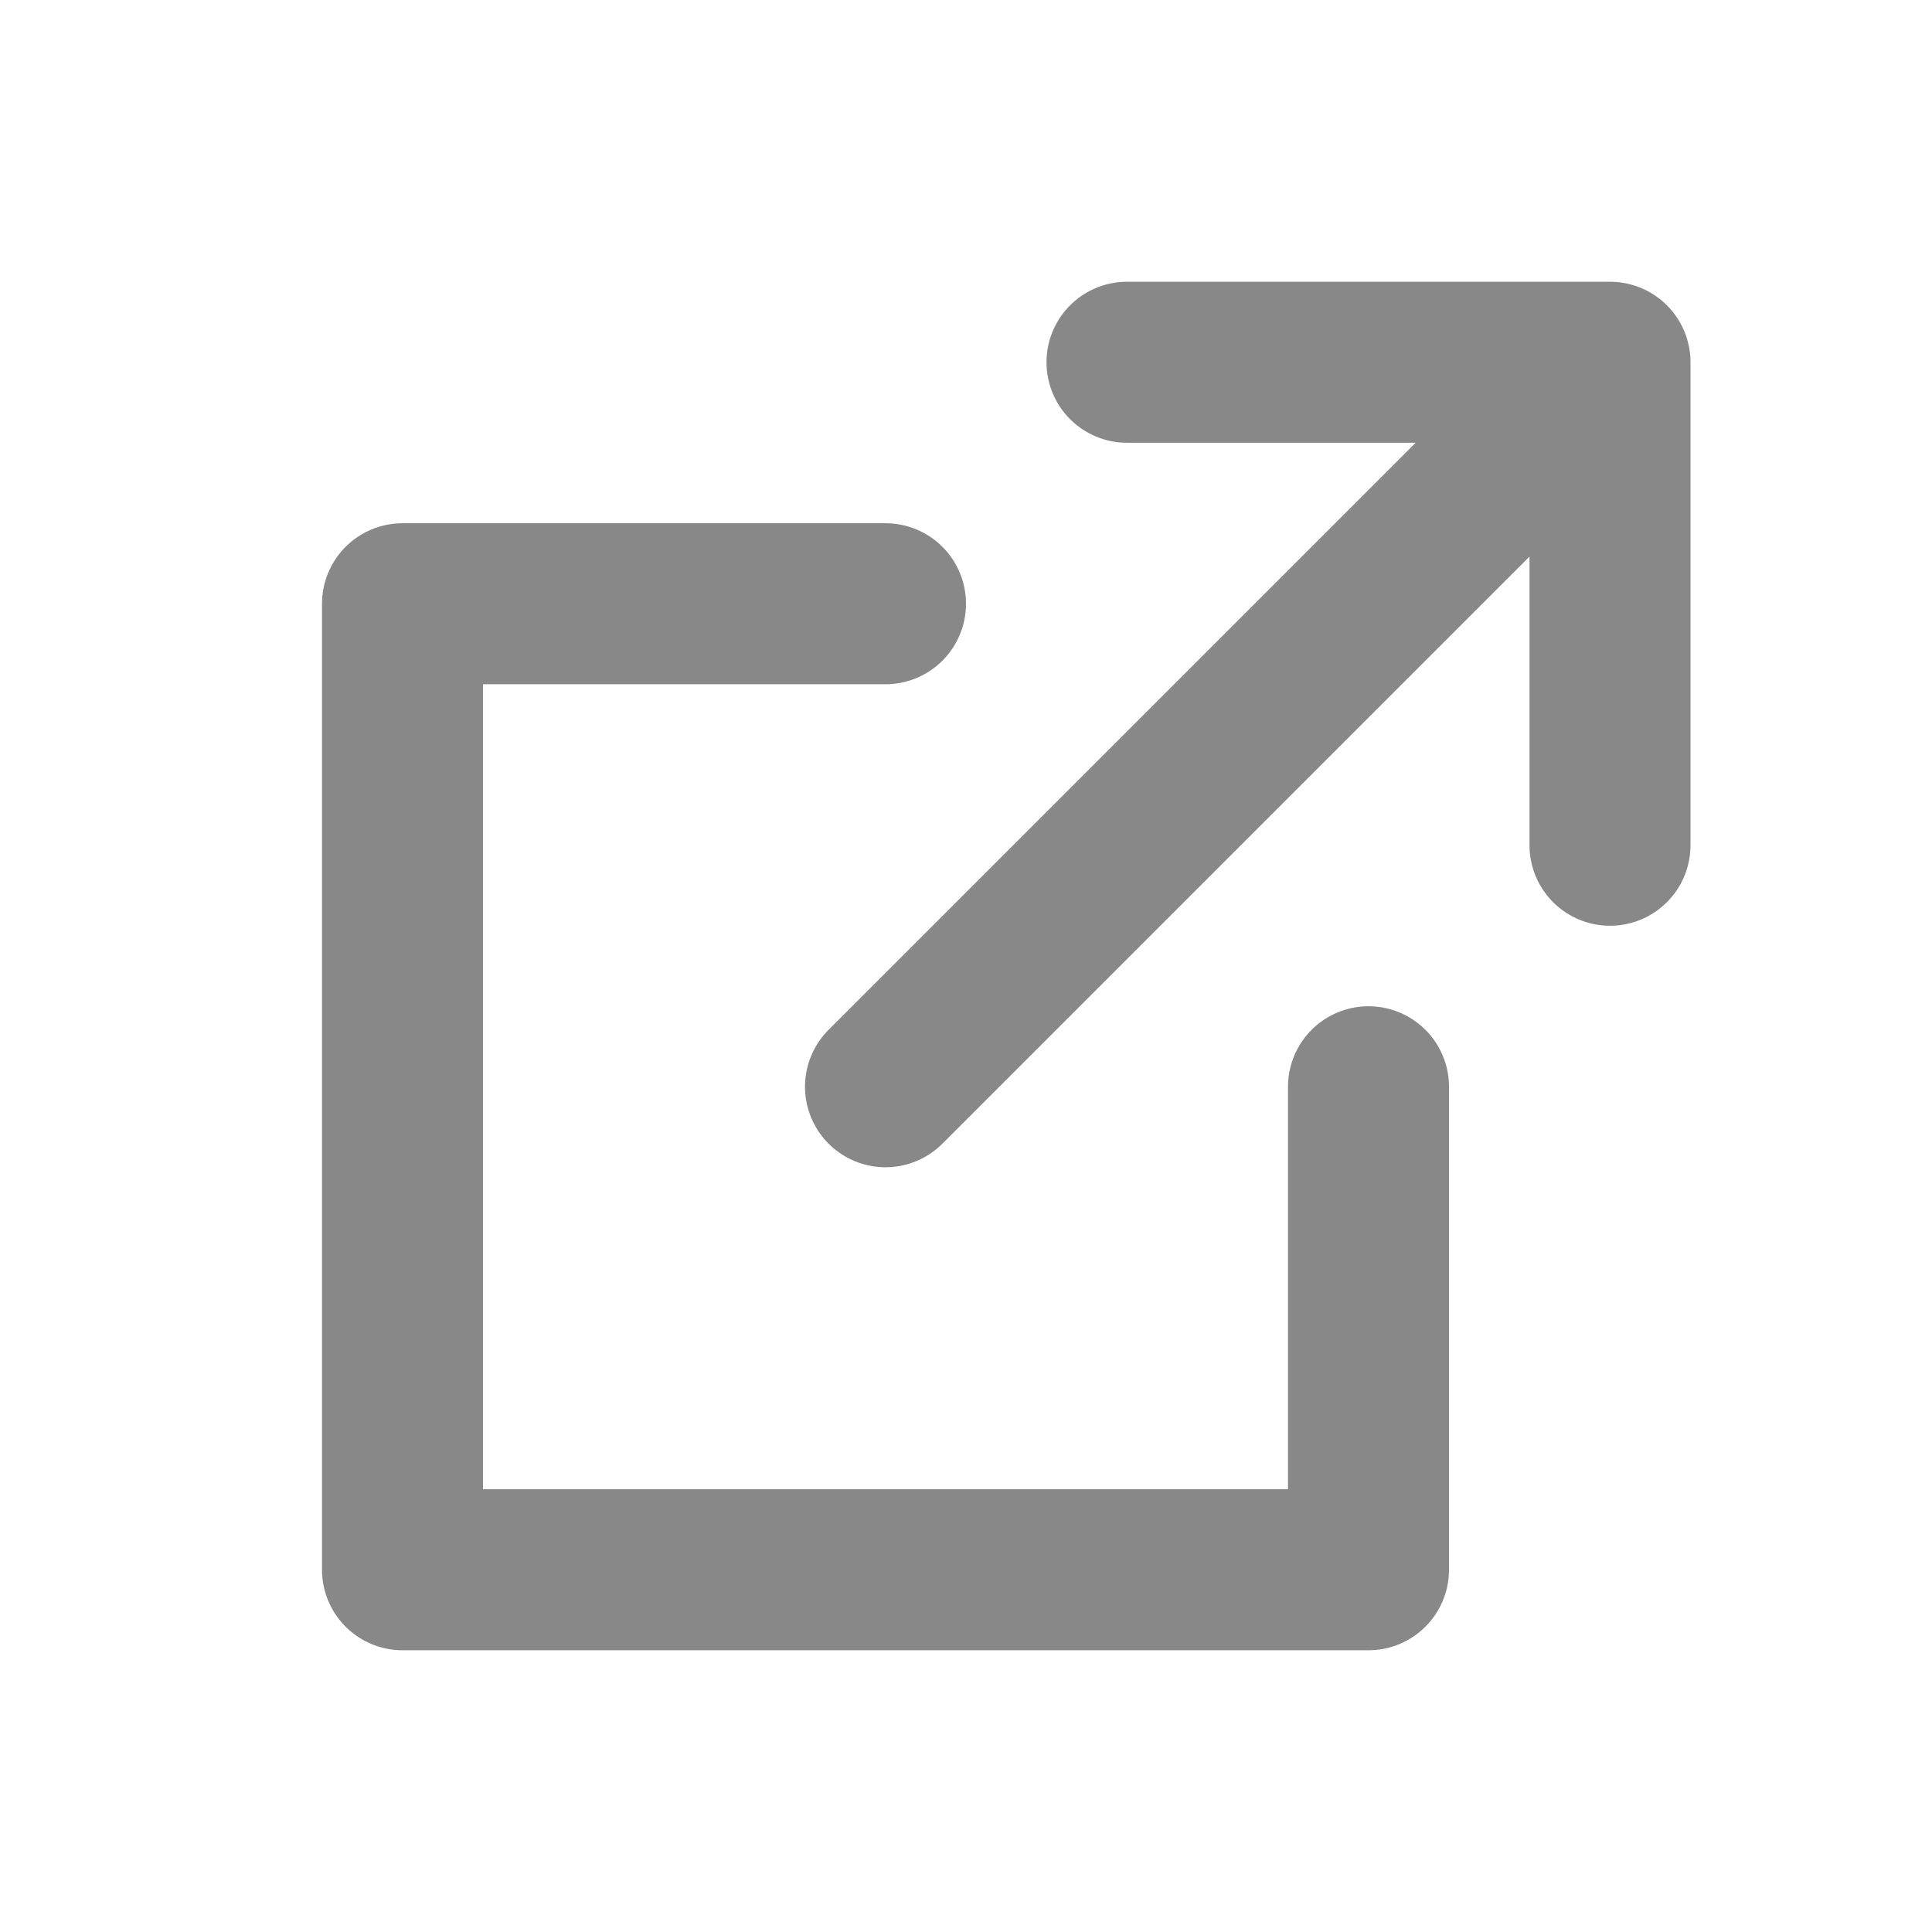
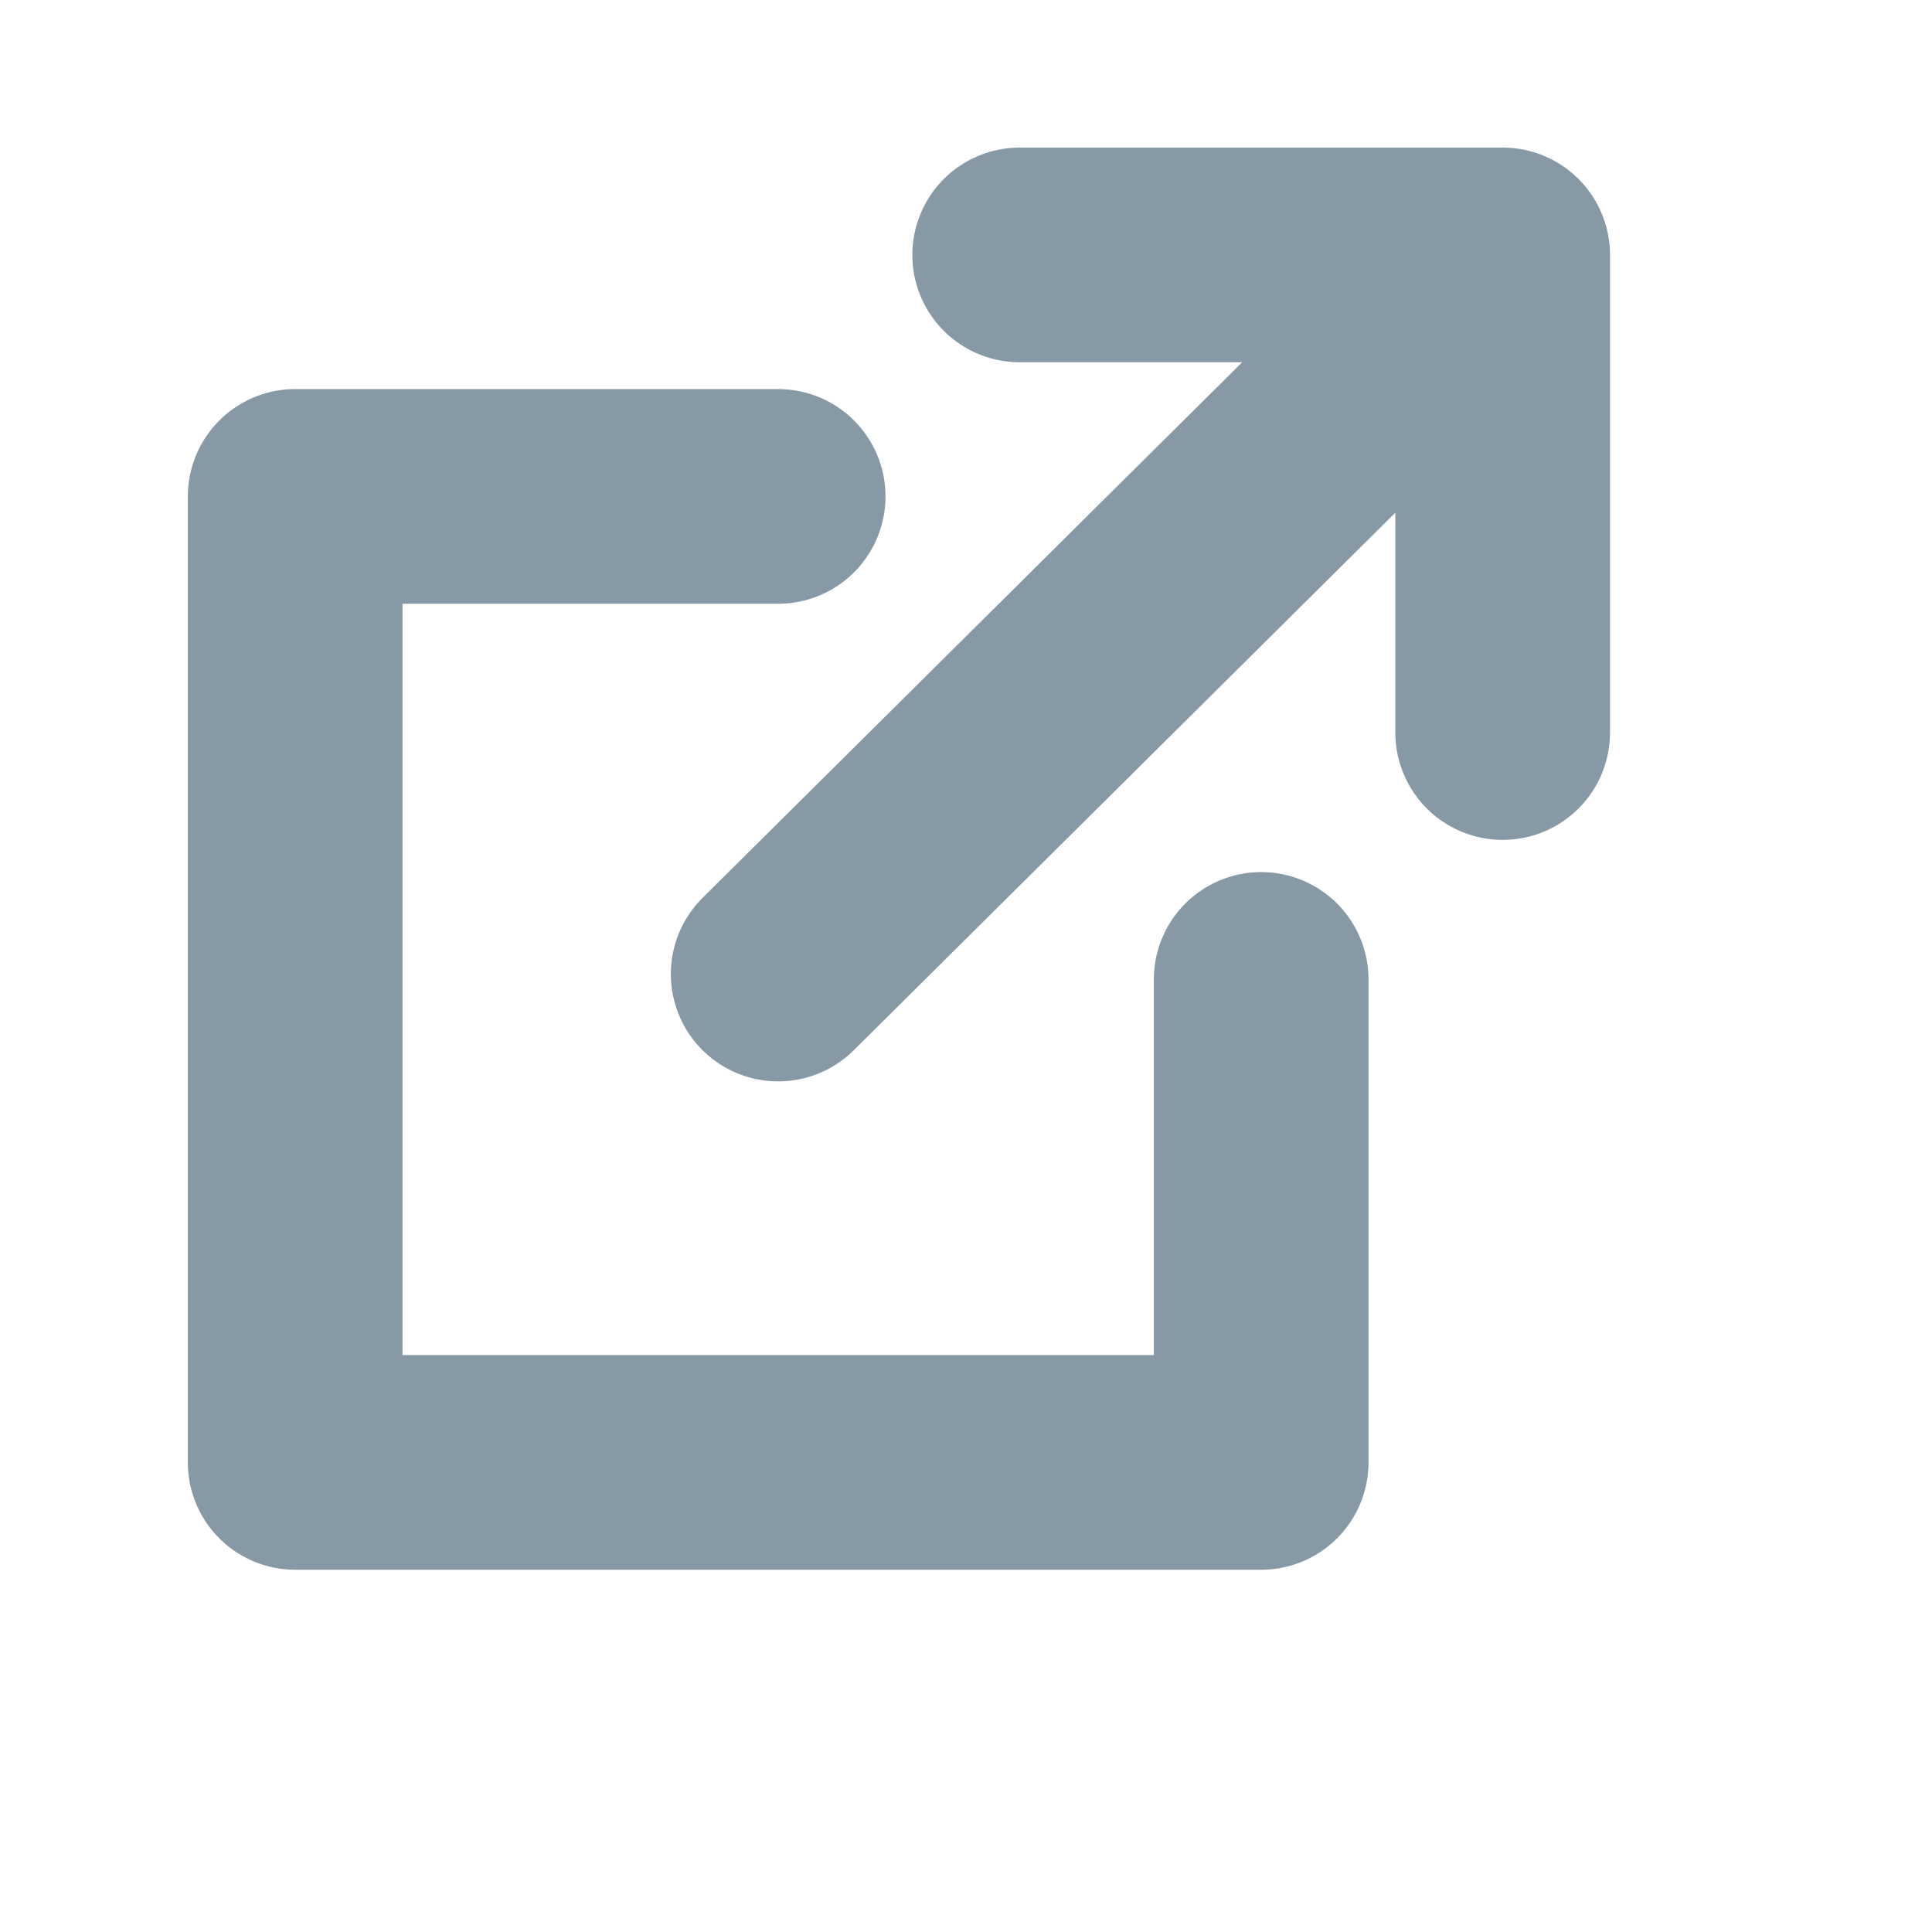
- <svg xmlns="http://www.w3.org/2000/svg" width="24px" height="24px" viewBox="0 0 24 24" version="1.1" id="svg7">
+ <svg xmlns="http://www.w3.org/2000/svg" width="18px" height="18px" viewBox="1 1 18 18" version="1.1" id="svg7">
  <defs id="defs11" />
-   <g id="external-link" stroke="#888" stroke-width="2.0" stroke-linejoin="round" stroke-linecap="round" fill="none" fill-rule="evenodd">
-     <path d="M11,13.5 L20,4.5 L14,4.5 M20,4.5 L20,10.5" id="path4" />
-     <polyline points="11 7.5 5 7.5 5 19.5 17 19.5 17 13.5" id="polyline2" />
+   <g id="external-link" stroke="#8899a6" stroke-width="2.0" stroke-linejoin="round" stroke-linecap="round" fill="none" fill-rule="evenodd">
+     <path d="M8.25,10.075 L15,3.375 L10.5,3.375 M15,3.375 L15,7.825" id="path4" />
+     <polyline points="8.25 5.625 3.75 5.625 3.75 14.625 12.75 14.625 12.75 10.125" id="polyline2" />
  </g>
</svg>
